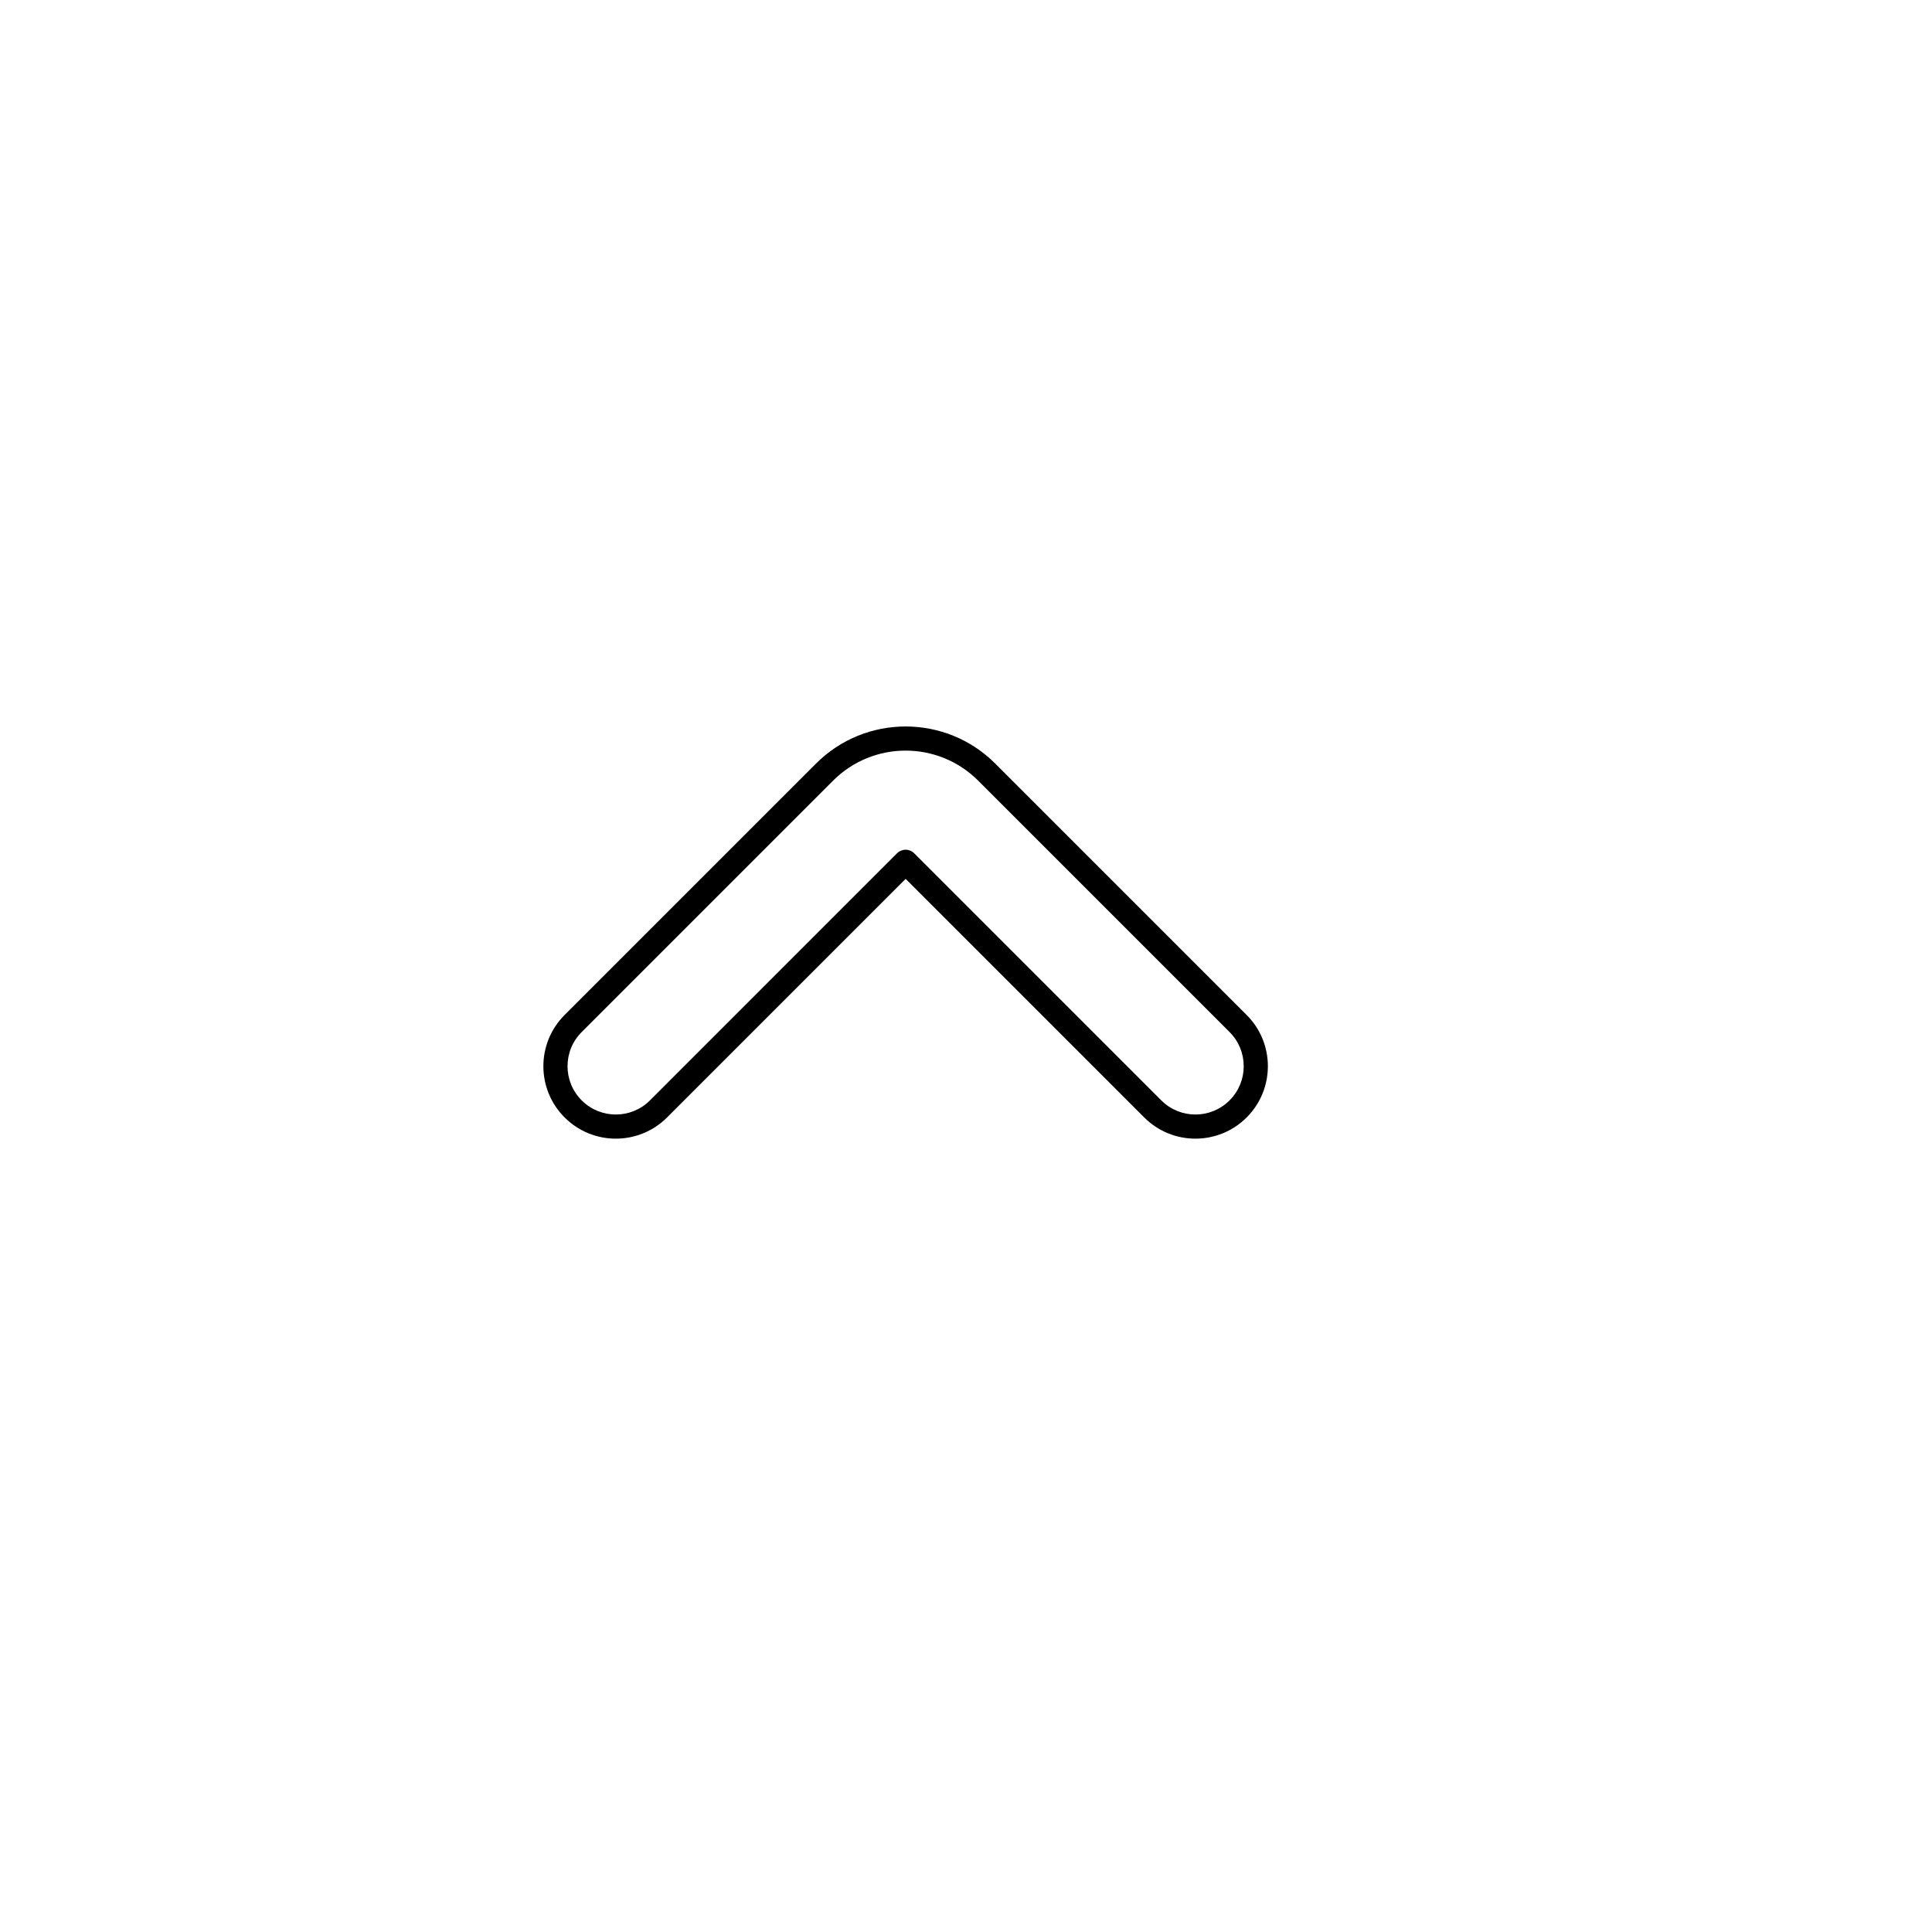
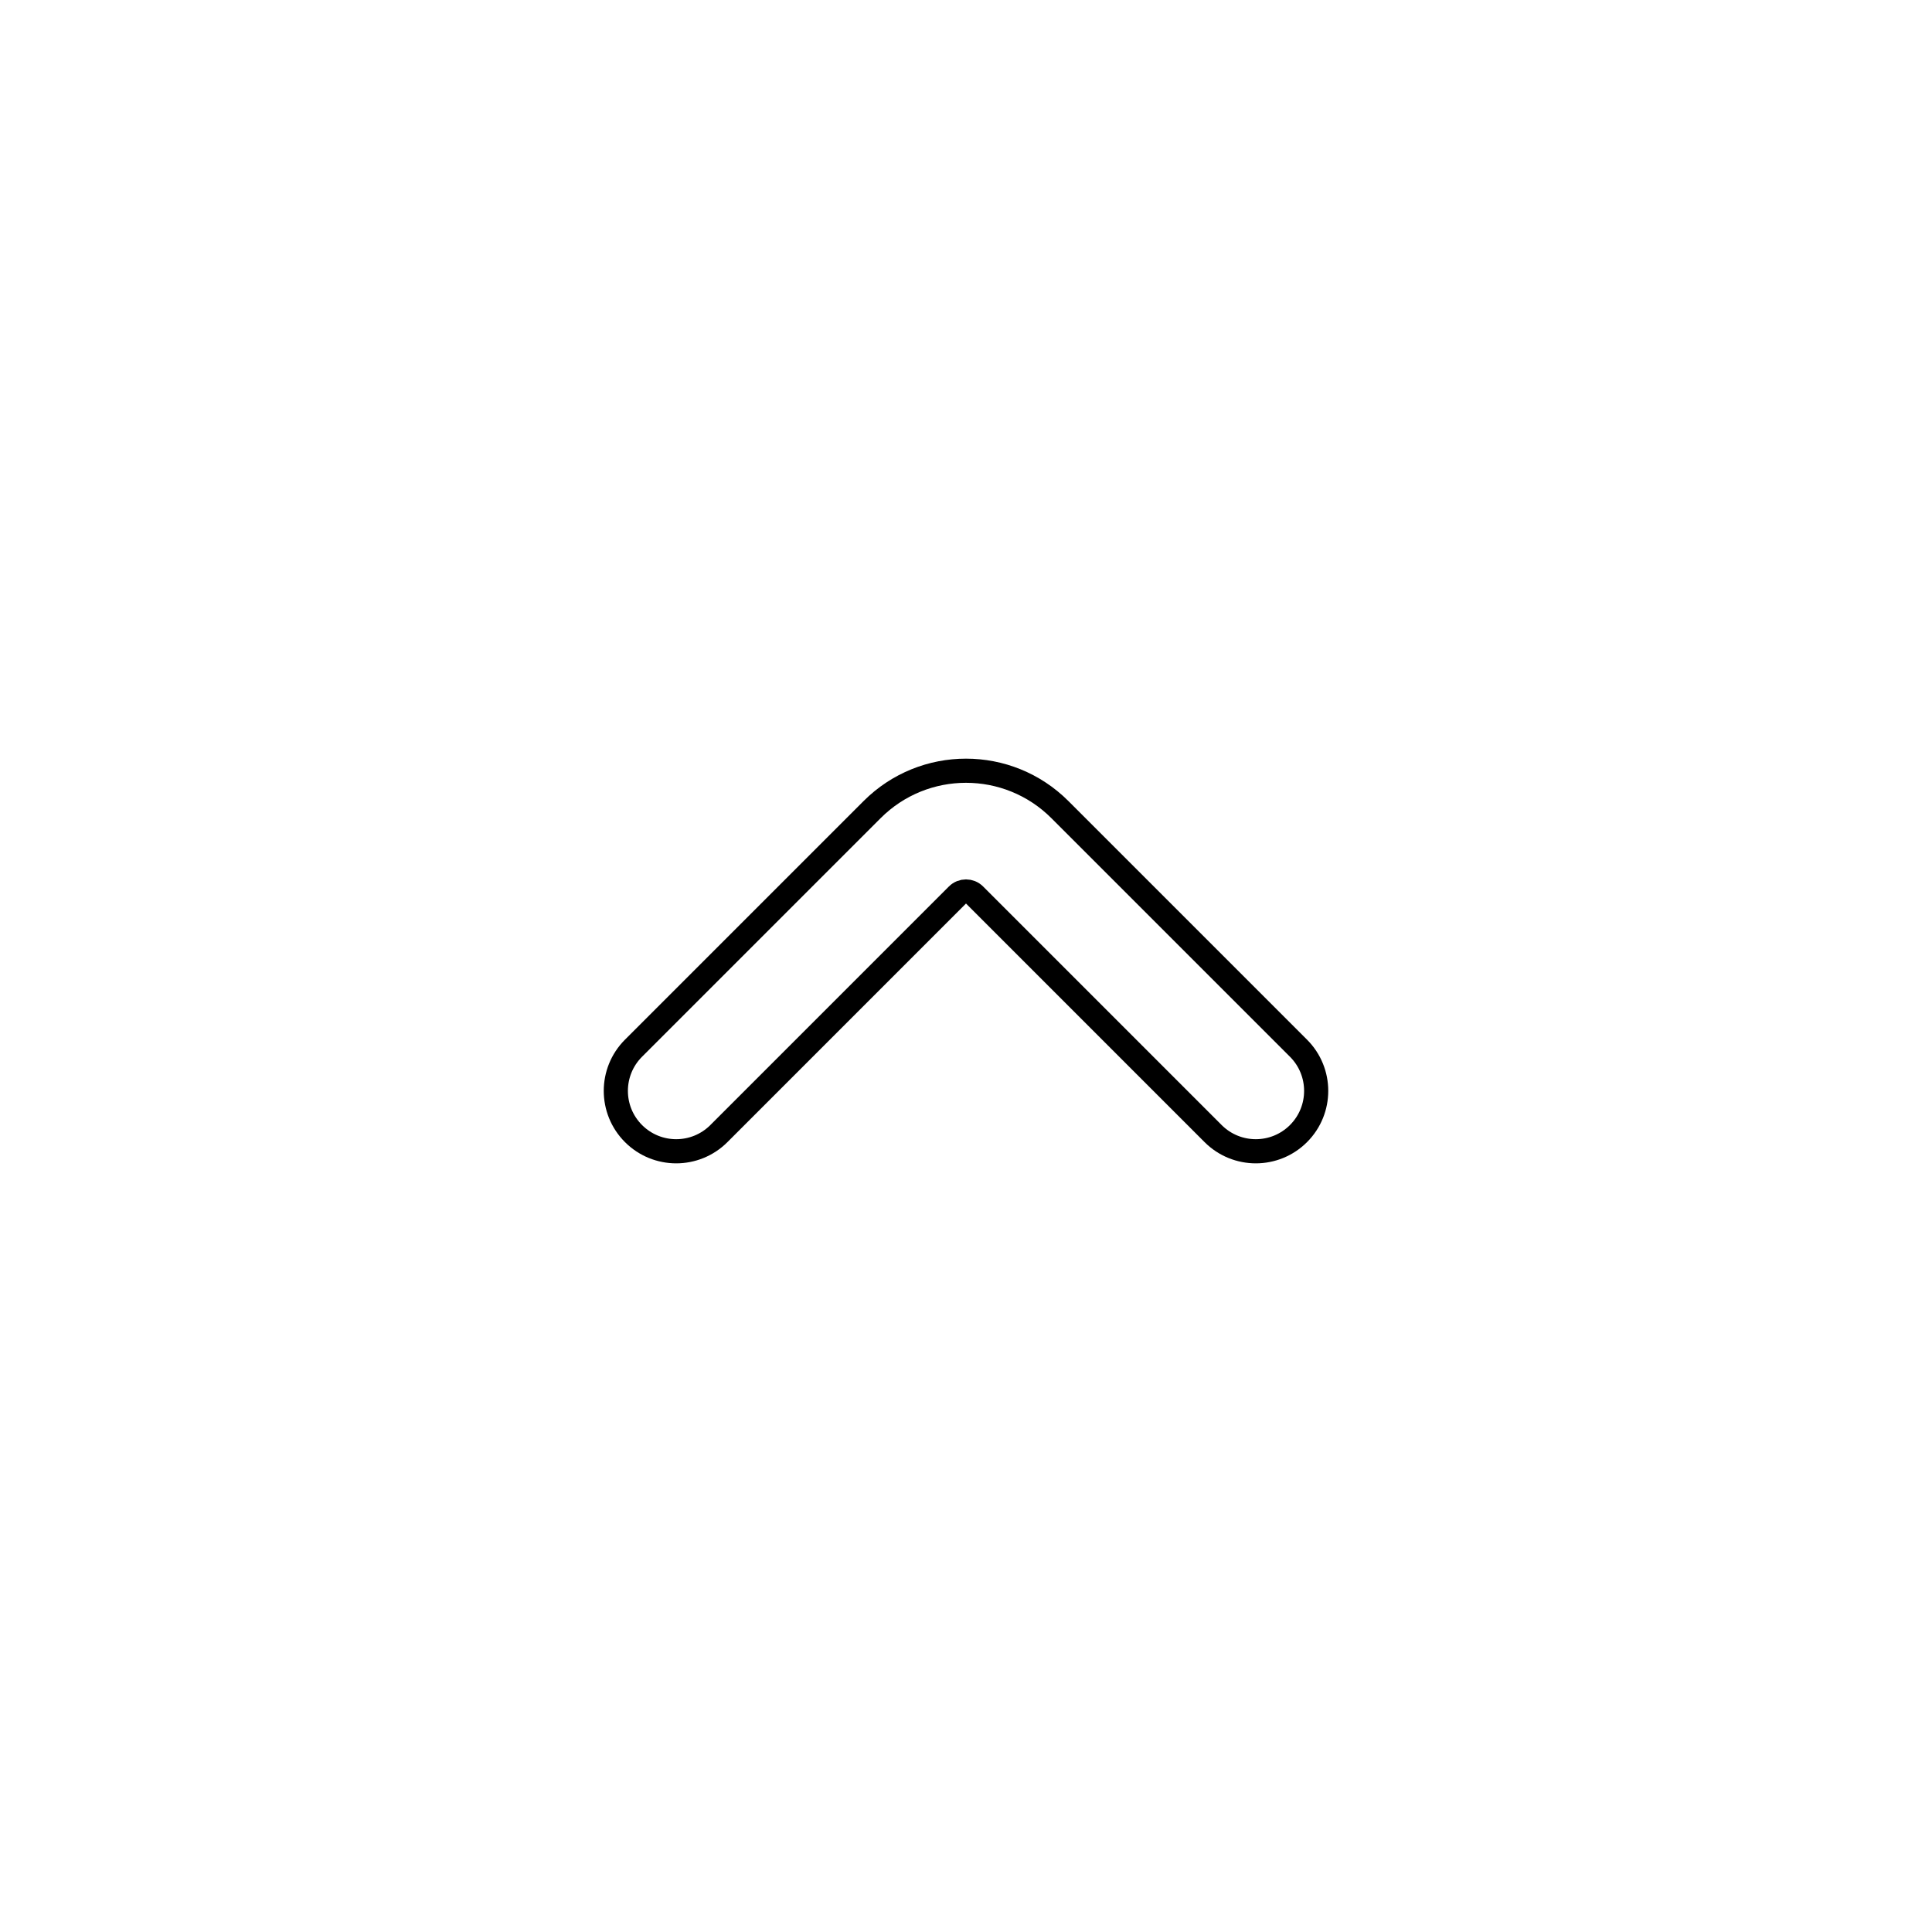
<svg viewBox="0 0 80 80" fill="none">
-   <path d="M34.141 31.973L33.788 31.619L33.788 31.619L34.141 31.973ZM40.859 31.973L40.505 32.326L40.505 32.326L40.859 31.973ZM23.732 42.382L24.086 42.735L24.086 42.735L23.732 42.382ZM27.268 45.917L27.621 46.271L27.621 46.271L27.268 45.917ZM37.5 35.685L37.854 35.331C37.76 35.238 37.633 35.185 37.5 35.185C37.367 35.185 37.24 35.238 37.146 35.331L37.5 35.685ZM47.732 45.917L48.086 45.564L48.086 45.564L47.732 45.917ZM51.268 42.382L51.621 42.028L51.621 42.028L51.268 42.382ZM34.495 32.326C36.154 30.666 38.846 30.666 40.505 32.326L41.212 31.619C39.162 29.569 35.838 29.569 33.788 31.619L34.495 32.326ZM24.086 42.735L34.495 32.326L33.788 31.619L23.379 42.028L24.086 42.735ZM24.086 45.564C23.305 44.783 23.305 43.516 24.086 42.735L23.379 42.028C22.207 43.2 22.207 45.099 23.379 46.271L24.086 45.564ZM26.914 45.564C26.133 46.345 24.867 46.345 24.086 45.564L23.379 46.271C24.55 47.442 26.45 47.442 27.621 46.271L26.914 45.564ZM37.146 35.331L26.914 45.564L27.621 46.271L37.854 36.038L37.146 35.331ZM48.086 45.564L37.854 35.331L37.146 36.038L47.379 46.271L48.086 45.564ZM50.914 45.564C50.133 46.345 48.867 46.345 48.086 45.564L47.379 46.271C48.55 47.442 50.45 47.442 51.621 46.271L50.914 45.564ZM50.914 42.735C51.695 43.516 51.695 44.783 50.914 45.564L51.621 46.271C52.793 45.099 52.793 43.2 51.621 42.028L50.914 42.735ZM40.505 32.326L50.914 42.735L51.621 42.028L41.212 31.619L40.505 32.326Z" fill="currentColor" />
+   <path d="M39.646 37.06C39.842 36.865 40.158 36.865 40.354 37.06L50.232 46.939C51.209 47.916 52.791 47.916 53.768 46.939C54.744 45.963 54.744 44.38 53.768 43.404L43.889 33.525C41.741 31.377 38.259 31.377 36.111 33.525L26.232 43.404C25.256 44.38 25.256 45.963 26.232 46.939C27.209 47.916 28.791 47.916 29.768 46.939L39.646 37.06Z" stroke="currentColor" stroke-linecap="round" stroke-linejoin="round" />
</svg>
